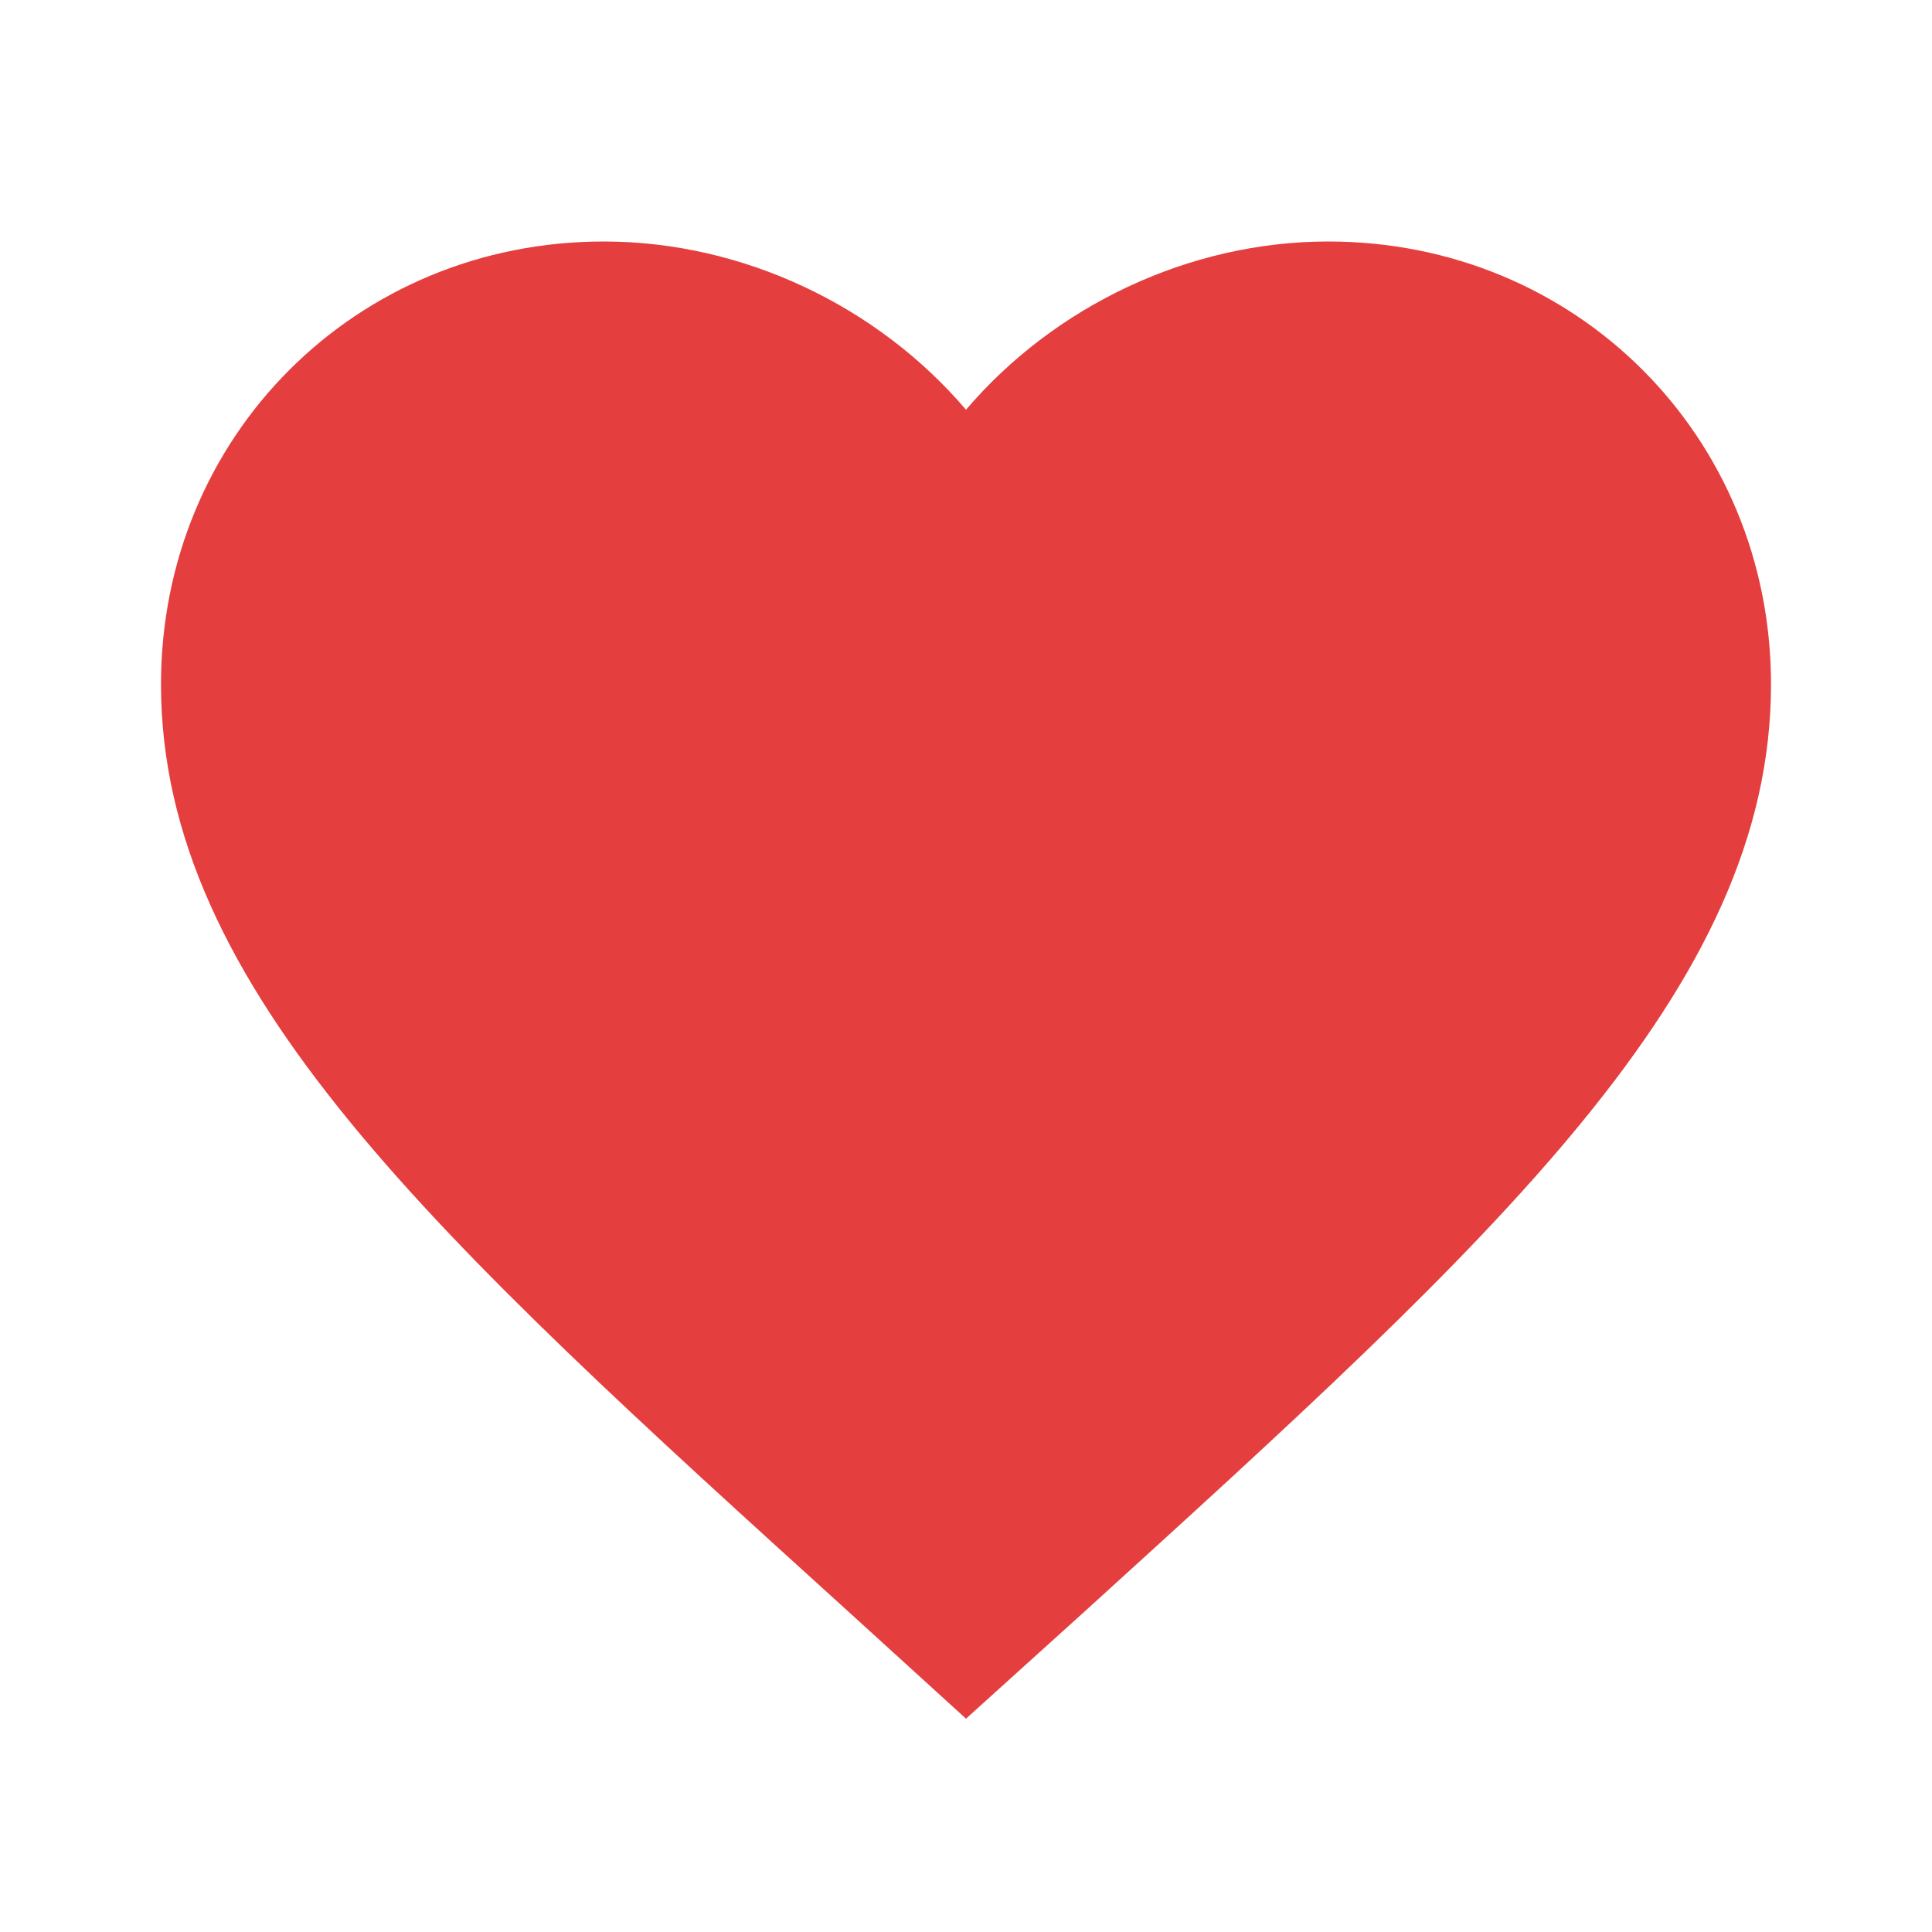
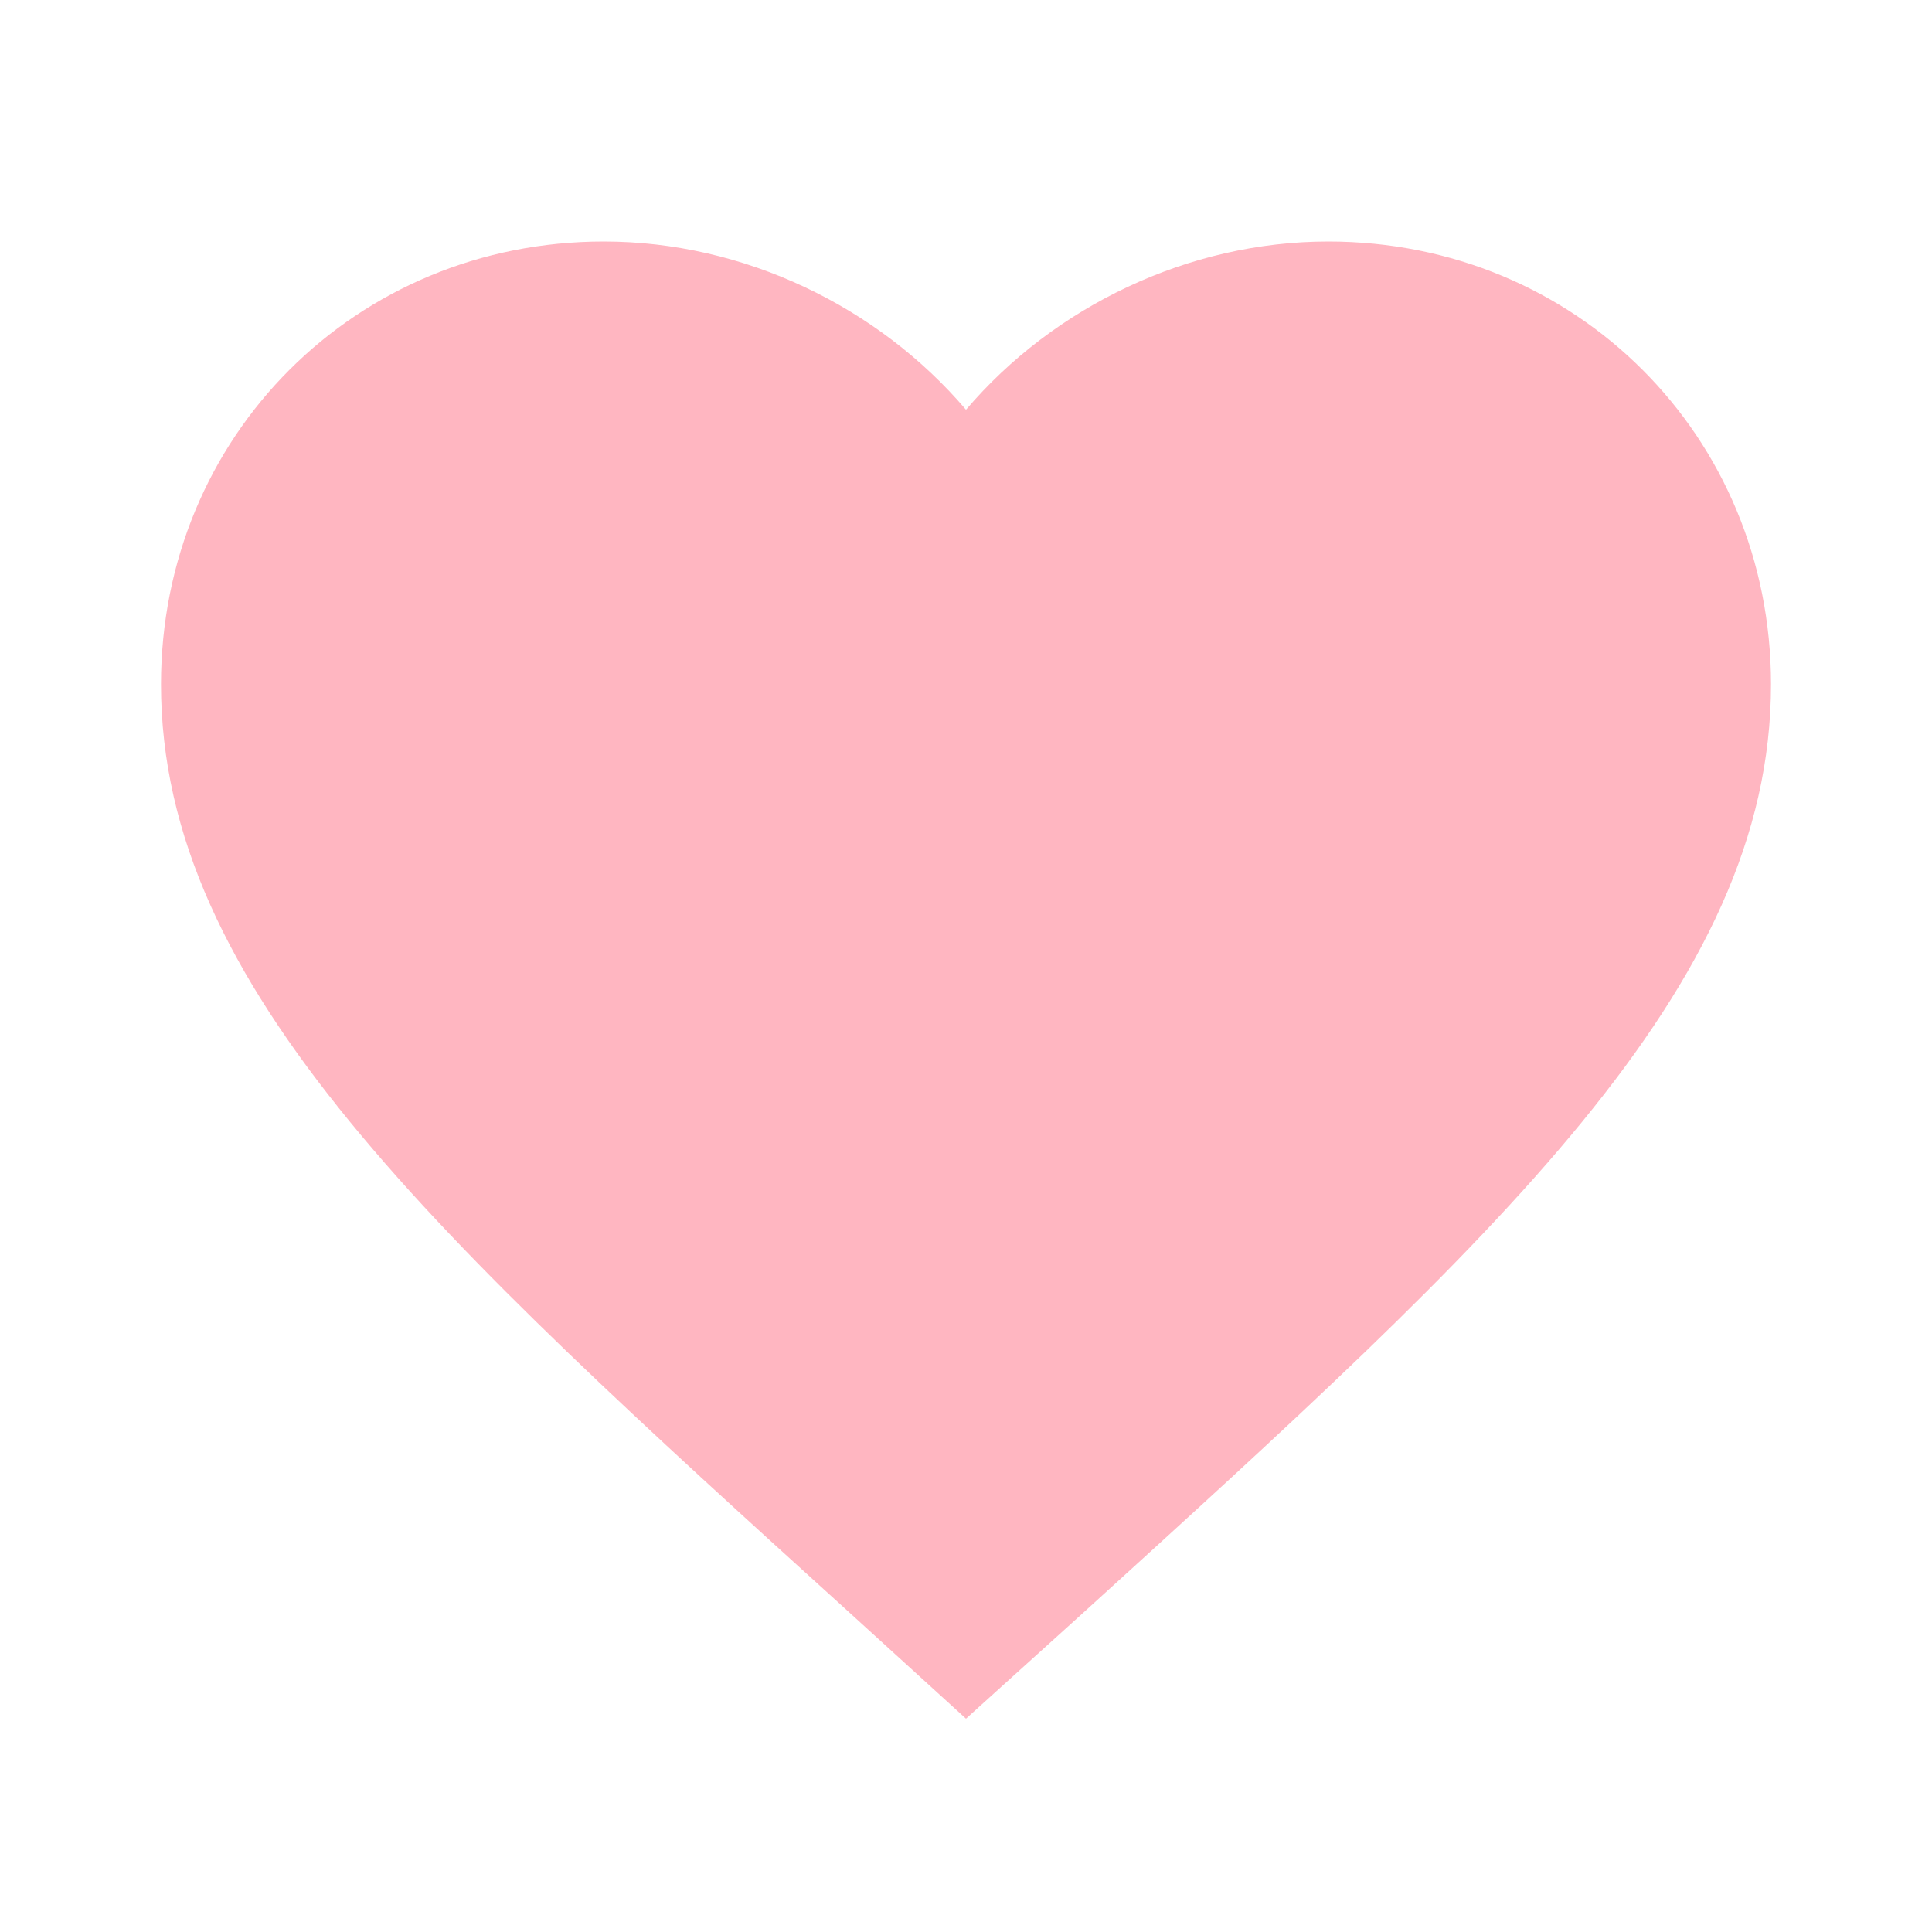
- <svg xmlns="http://www.w3.org/2000/svg" viewBox="0 0 24 24" fill="#E53E3E">
+ <svg xmlns="http://www.w3.org/2000/svg" viewBox="0 0 24 24" fill="#FFB6C1">
  <path d="M12 21.35l-1.45-1.32C5.4 15.36 2 12.28 2 8.5 2 5.42 4.42 3 7.5 3c1.74 0 3.41.81 4.5 2.09C13.09 3.81 14.76 3 16.5 3 19.58 3 22 5.42 22 8.5c0 3.78-3.4 6.86-8.55 11.54L12 21.35z" />
</svg>
